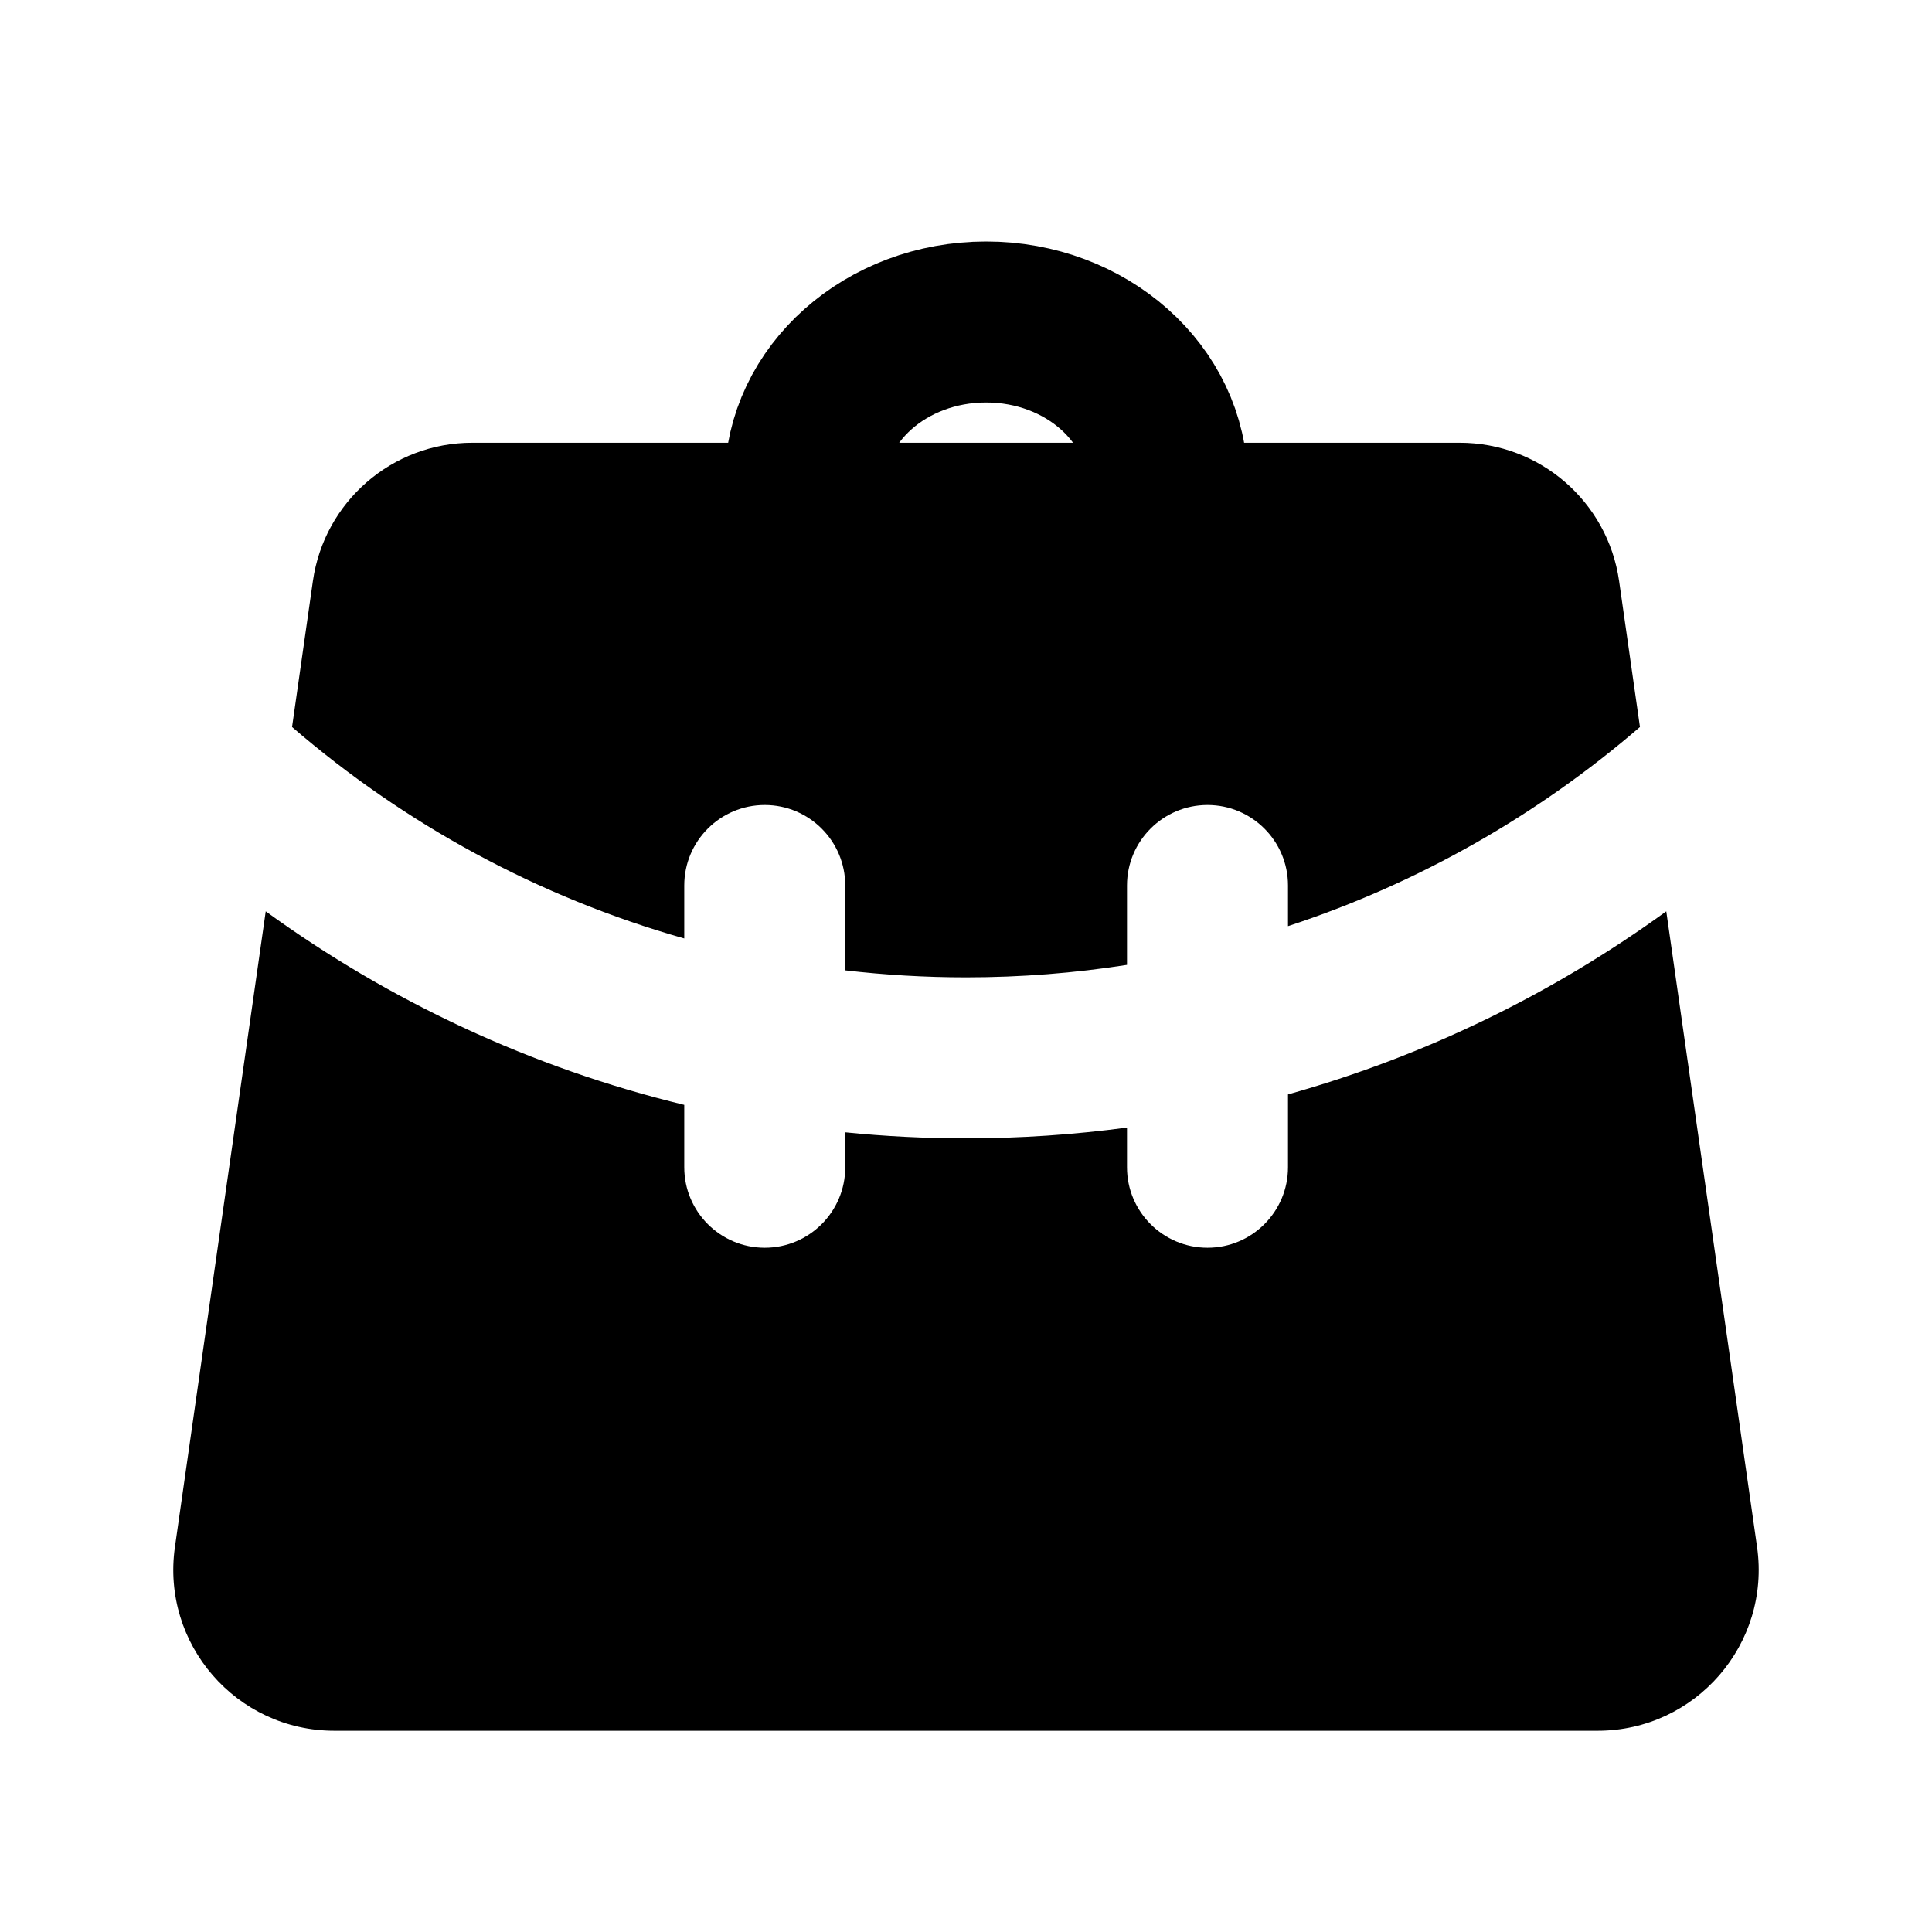
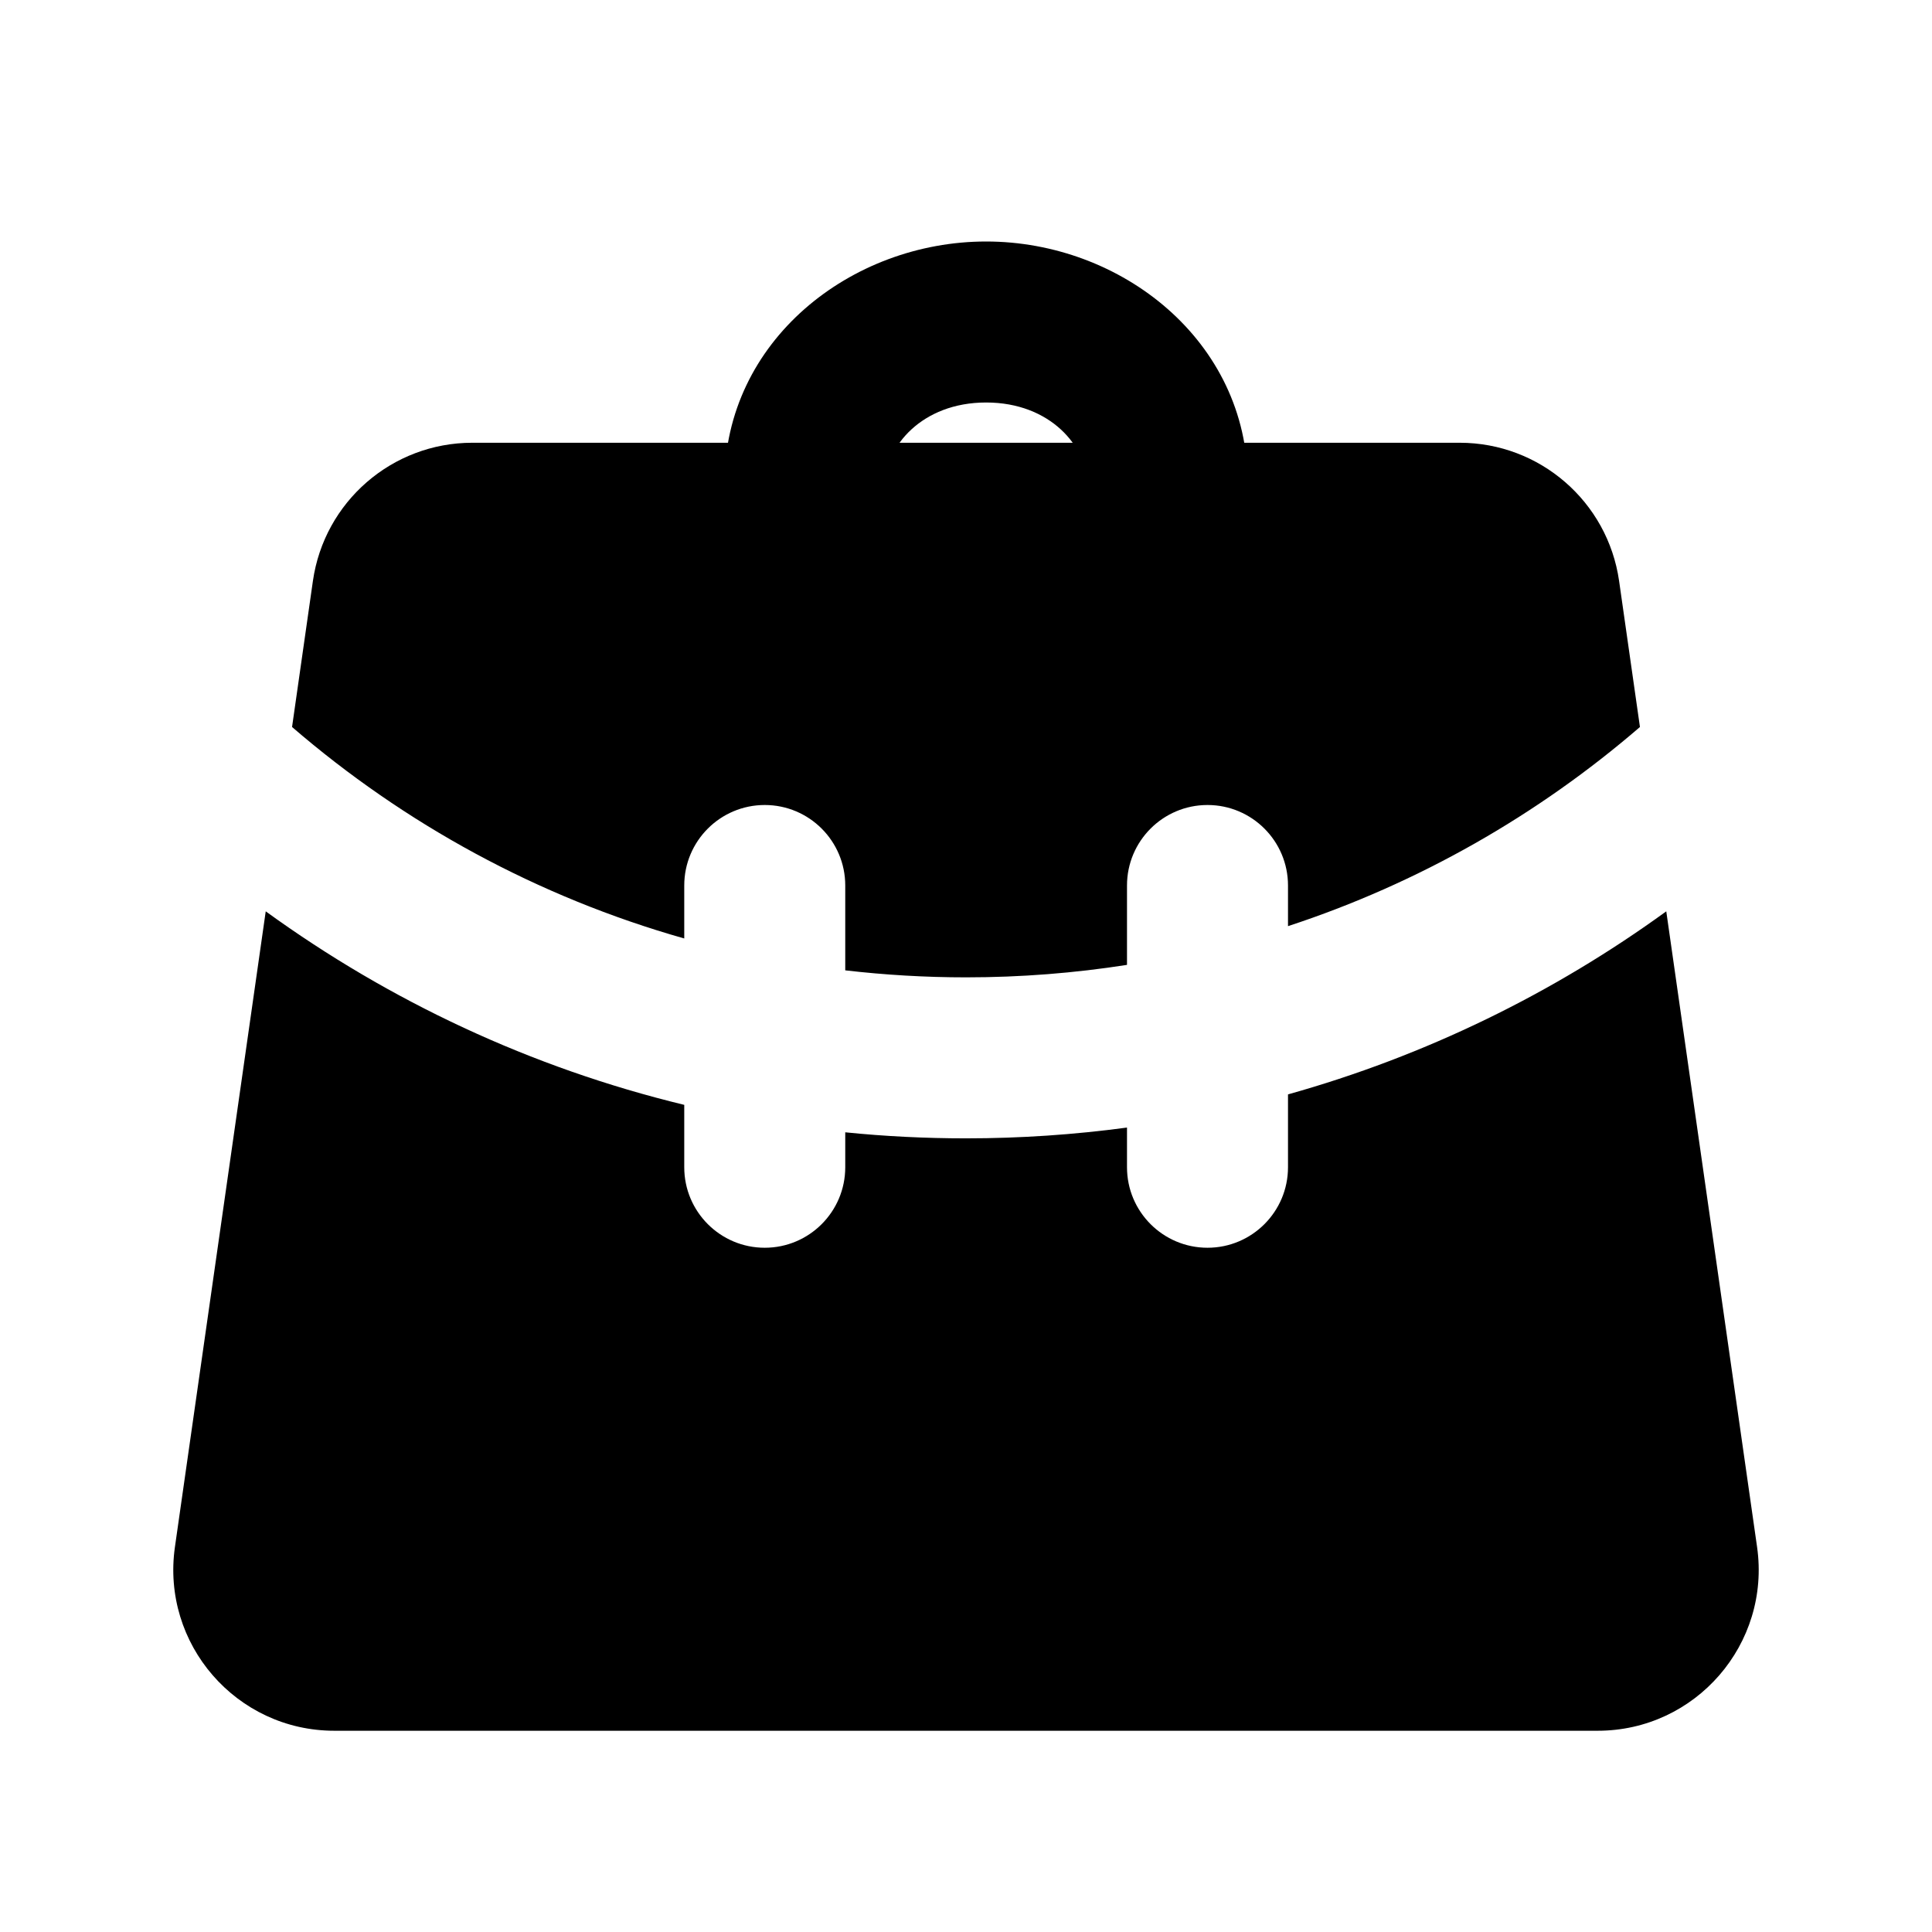
<svg xmlns="http://www.w3.org/2000/svg" width="24" height="24" viewBox="0 0 24 24" fill="none">
  <g class="oi-hand-luggage-fill[bag,suitcase]">
-     <path class="oi-vector" d="M14.5 6C14.5 4.895 13.493 4 12.25 4C11.007 4 10 4.895 10 6" stroke="black" stroke-width="2" stroke-linecap="round" />
+     <path class="oi-fill" fill-rule="evenodd" clip-rule="evenodd" d="M12.25 5C11.446 5 11 5.555 11 6C11 6.552 10.552 7 10 7C9.448 7 9 6.552 9 6C9 4.236 10.569 3 12.25 3C13.931 3 15.5 4.236 15.5 6C15.5 6.552 15.052 7 14.5 7C13.948 7 13.5 6.552 13.5 6C13.5 5.555 13.054 5 12.25 5Z" fill="black" />
    <path class="oi-fill" fill-rule="evenodd" clip-rule="evenodd" d="M5.867 5.5C4.872 5.5 4.028 6.232 3.887 7.217L3.628 9.031C5.023 10.234 6.679 11.142 8.5 11.658V11C8.5 10.448 8.948 10 9.5 10C10.052 10 10.5 10.448 10.5 11V12.054C10.992 12.111 11.493 12.141 12 12.141C12.681 12.141 13.348 12.088 14 11.986V11C14 10.448 14.448 10 15 10C15.552 10 16 10.448 16 11V11.505C17.625 10.972 19.106 10.123 20.372 9.031L20.113 7.217C19.972 6.232 19.128 5.5 18.133 5.5H5.867ZM20.699 11.321C19.298 12.338 17.711 13.116 16 13.595V14.5C16 15.052 15.552 15.5 15 15.5C14.448 15.5 14 15.052 14 14.5V14.007C13.346 14.095 12.678 14.141 12 14.141C11.494 14.141 10.993 14.116 10.5 14.066V14.5C10.5 15.052 10.052 15.5 9.5 15.5C8.948 15.5 8.5 15.052 8.5 14.5V13.725C6.597 13.264 4.838 12.436 3.301 11.321L2.173 19.217C2.001 20.422 2.936 21.5 4.153 21.5H19.847C21.064 21.5 21.999 20.422 21.827 19.217L20.699 11.321Z" fill="black" />
  </g>
</svg>
